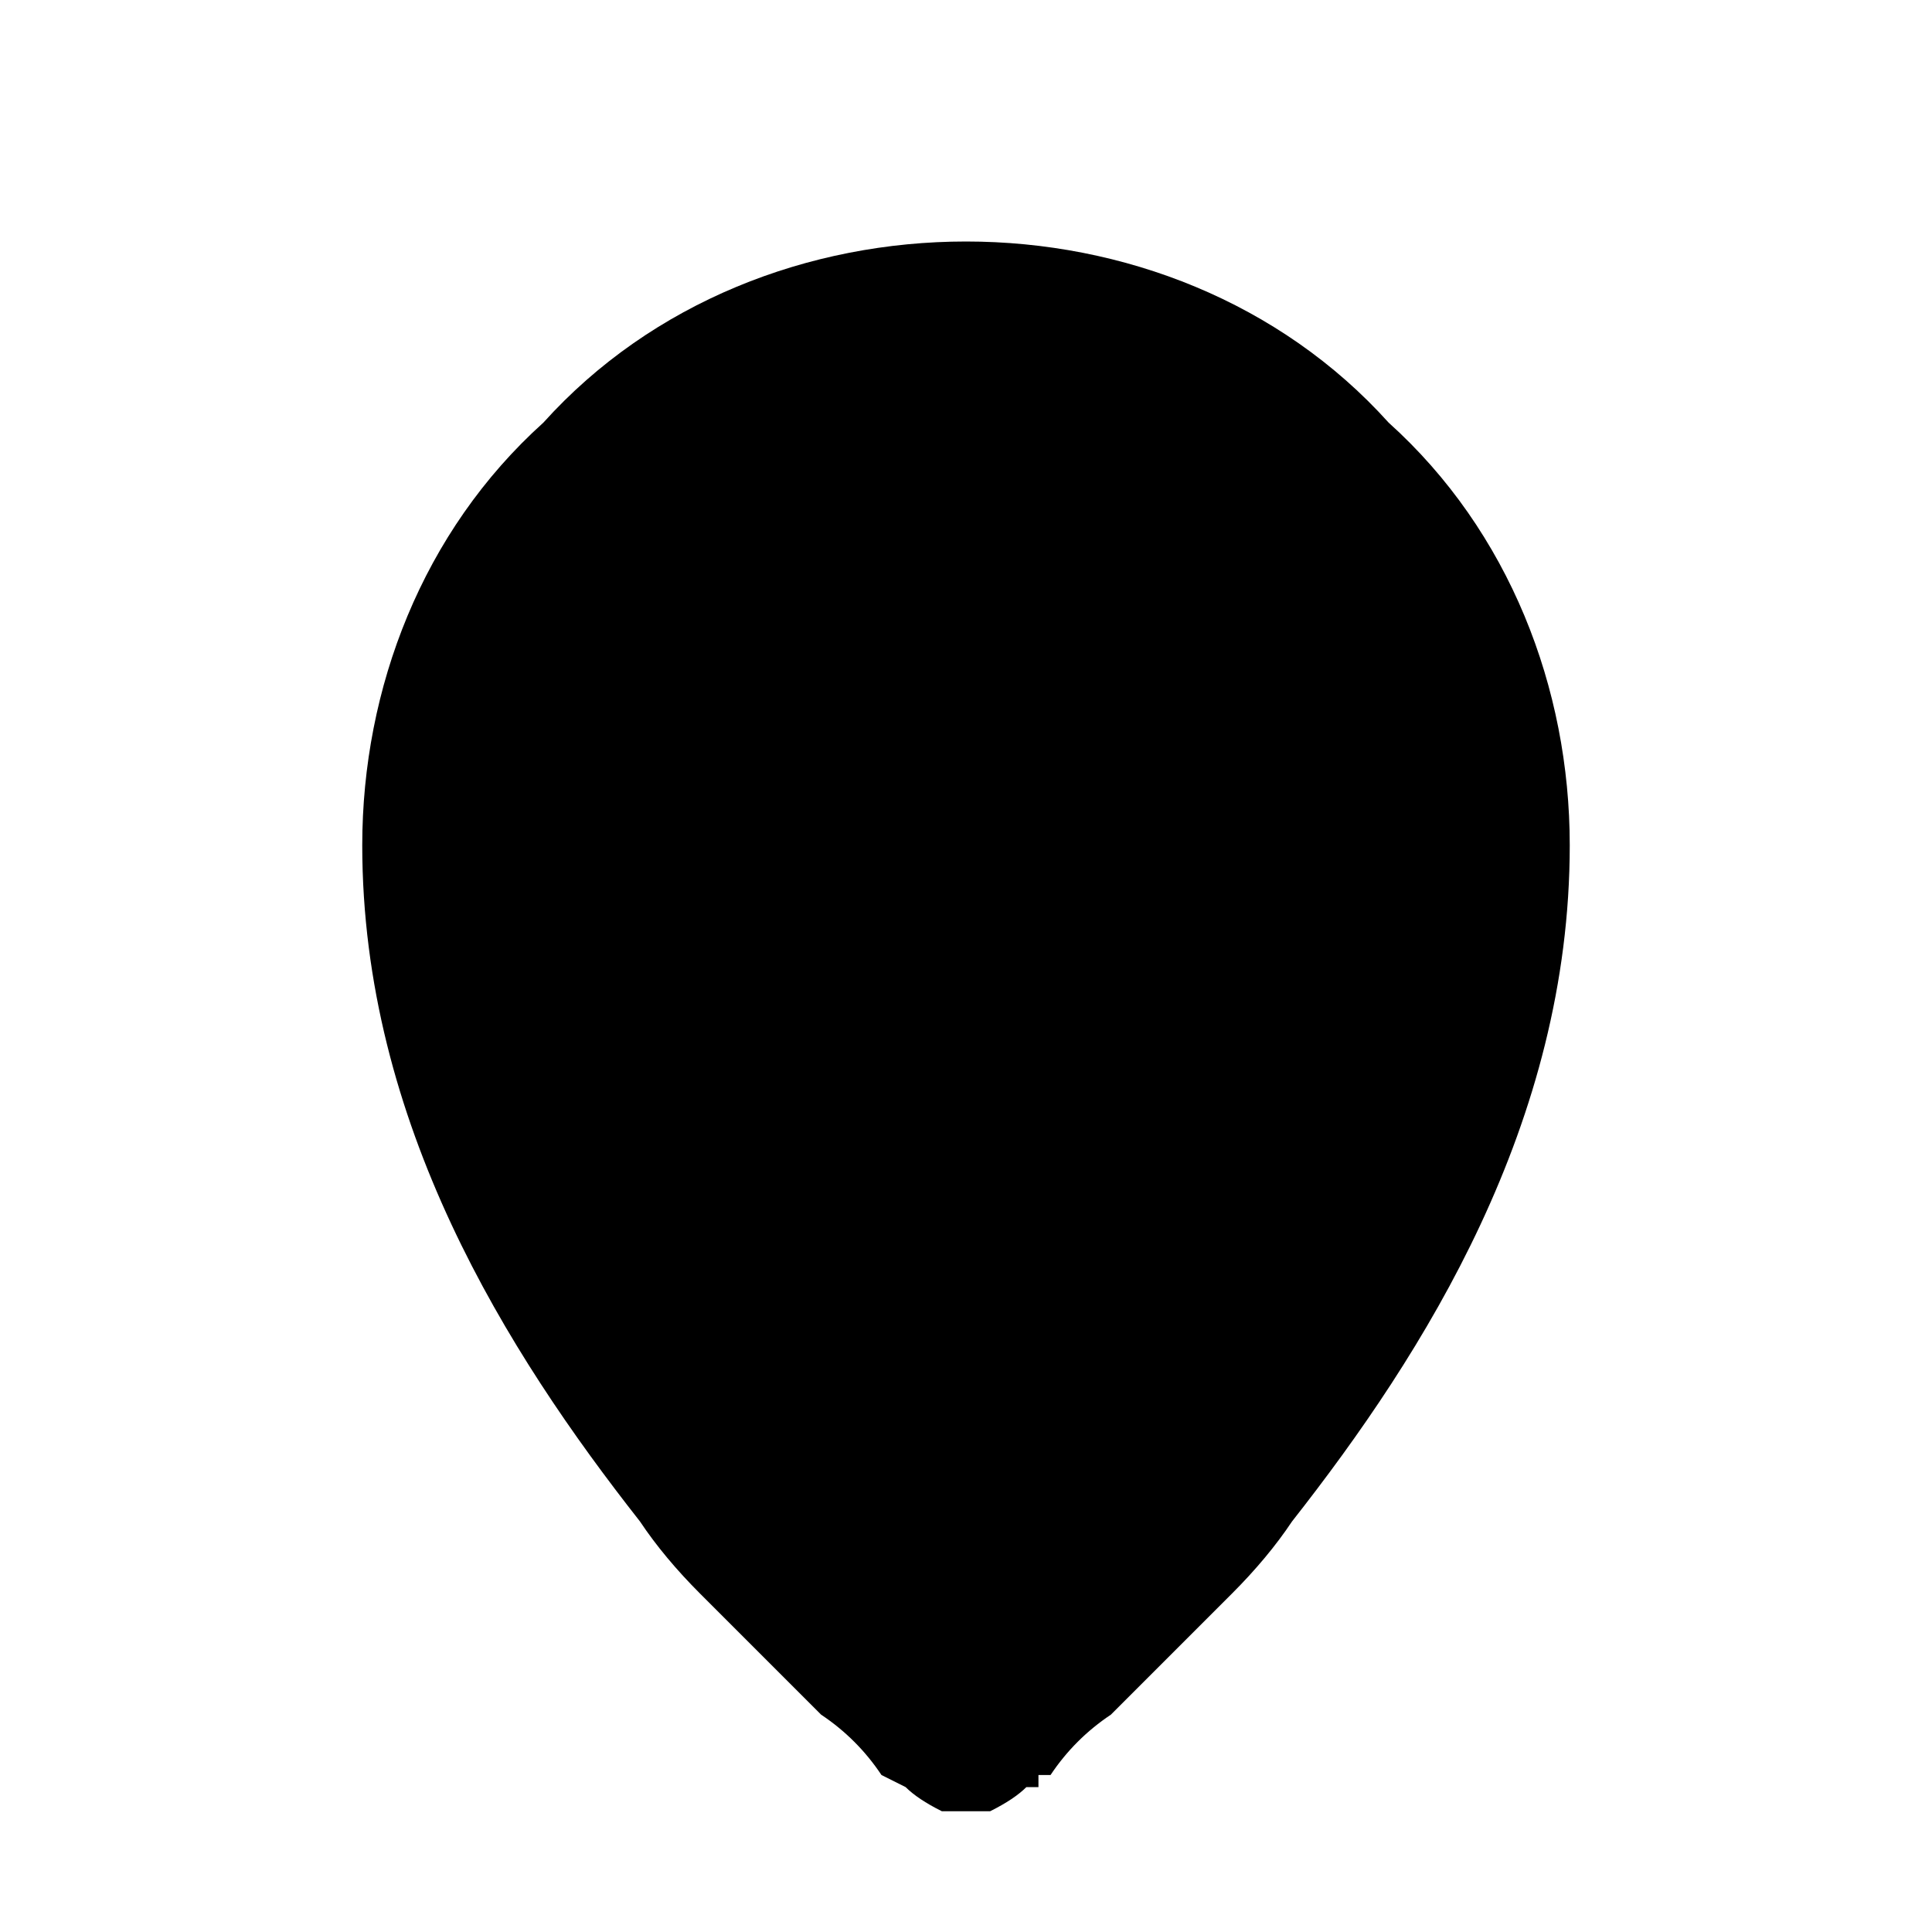
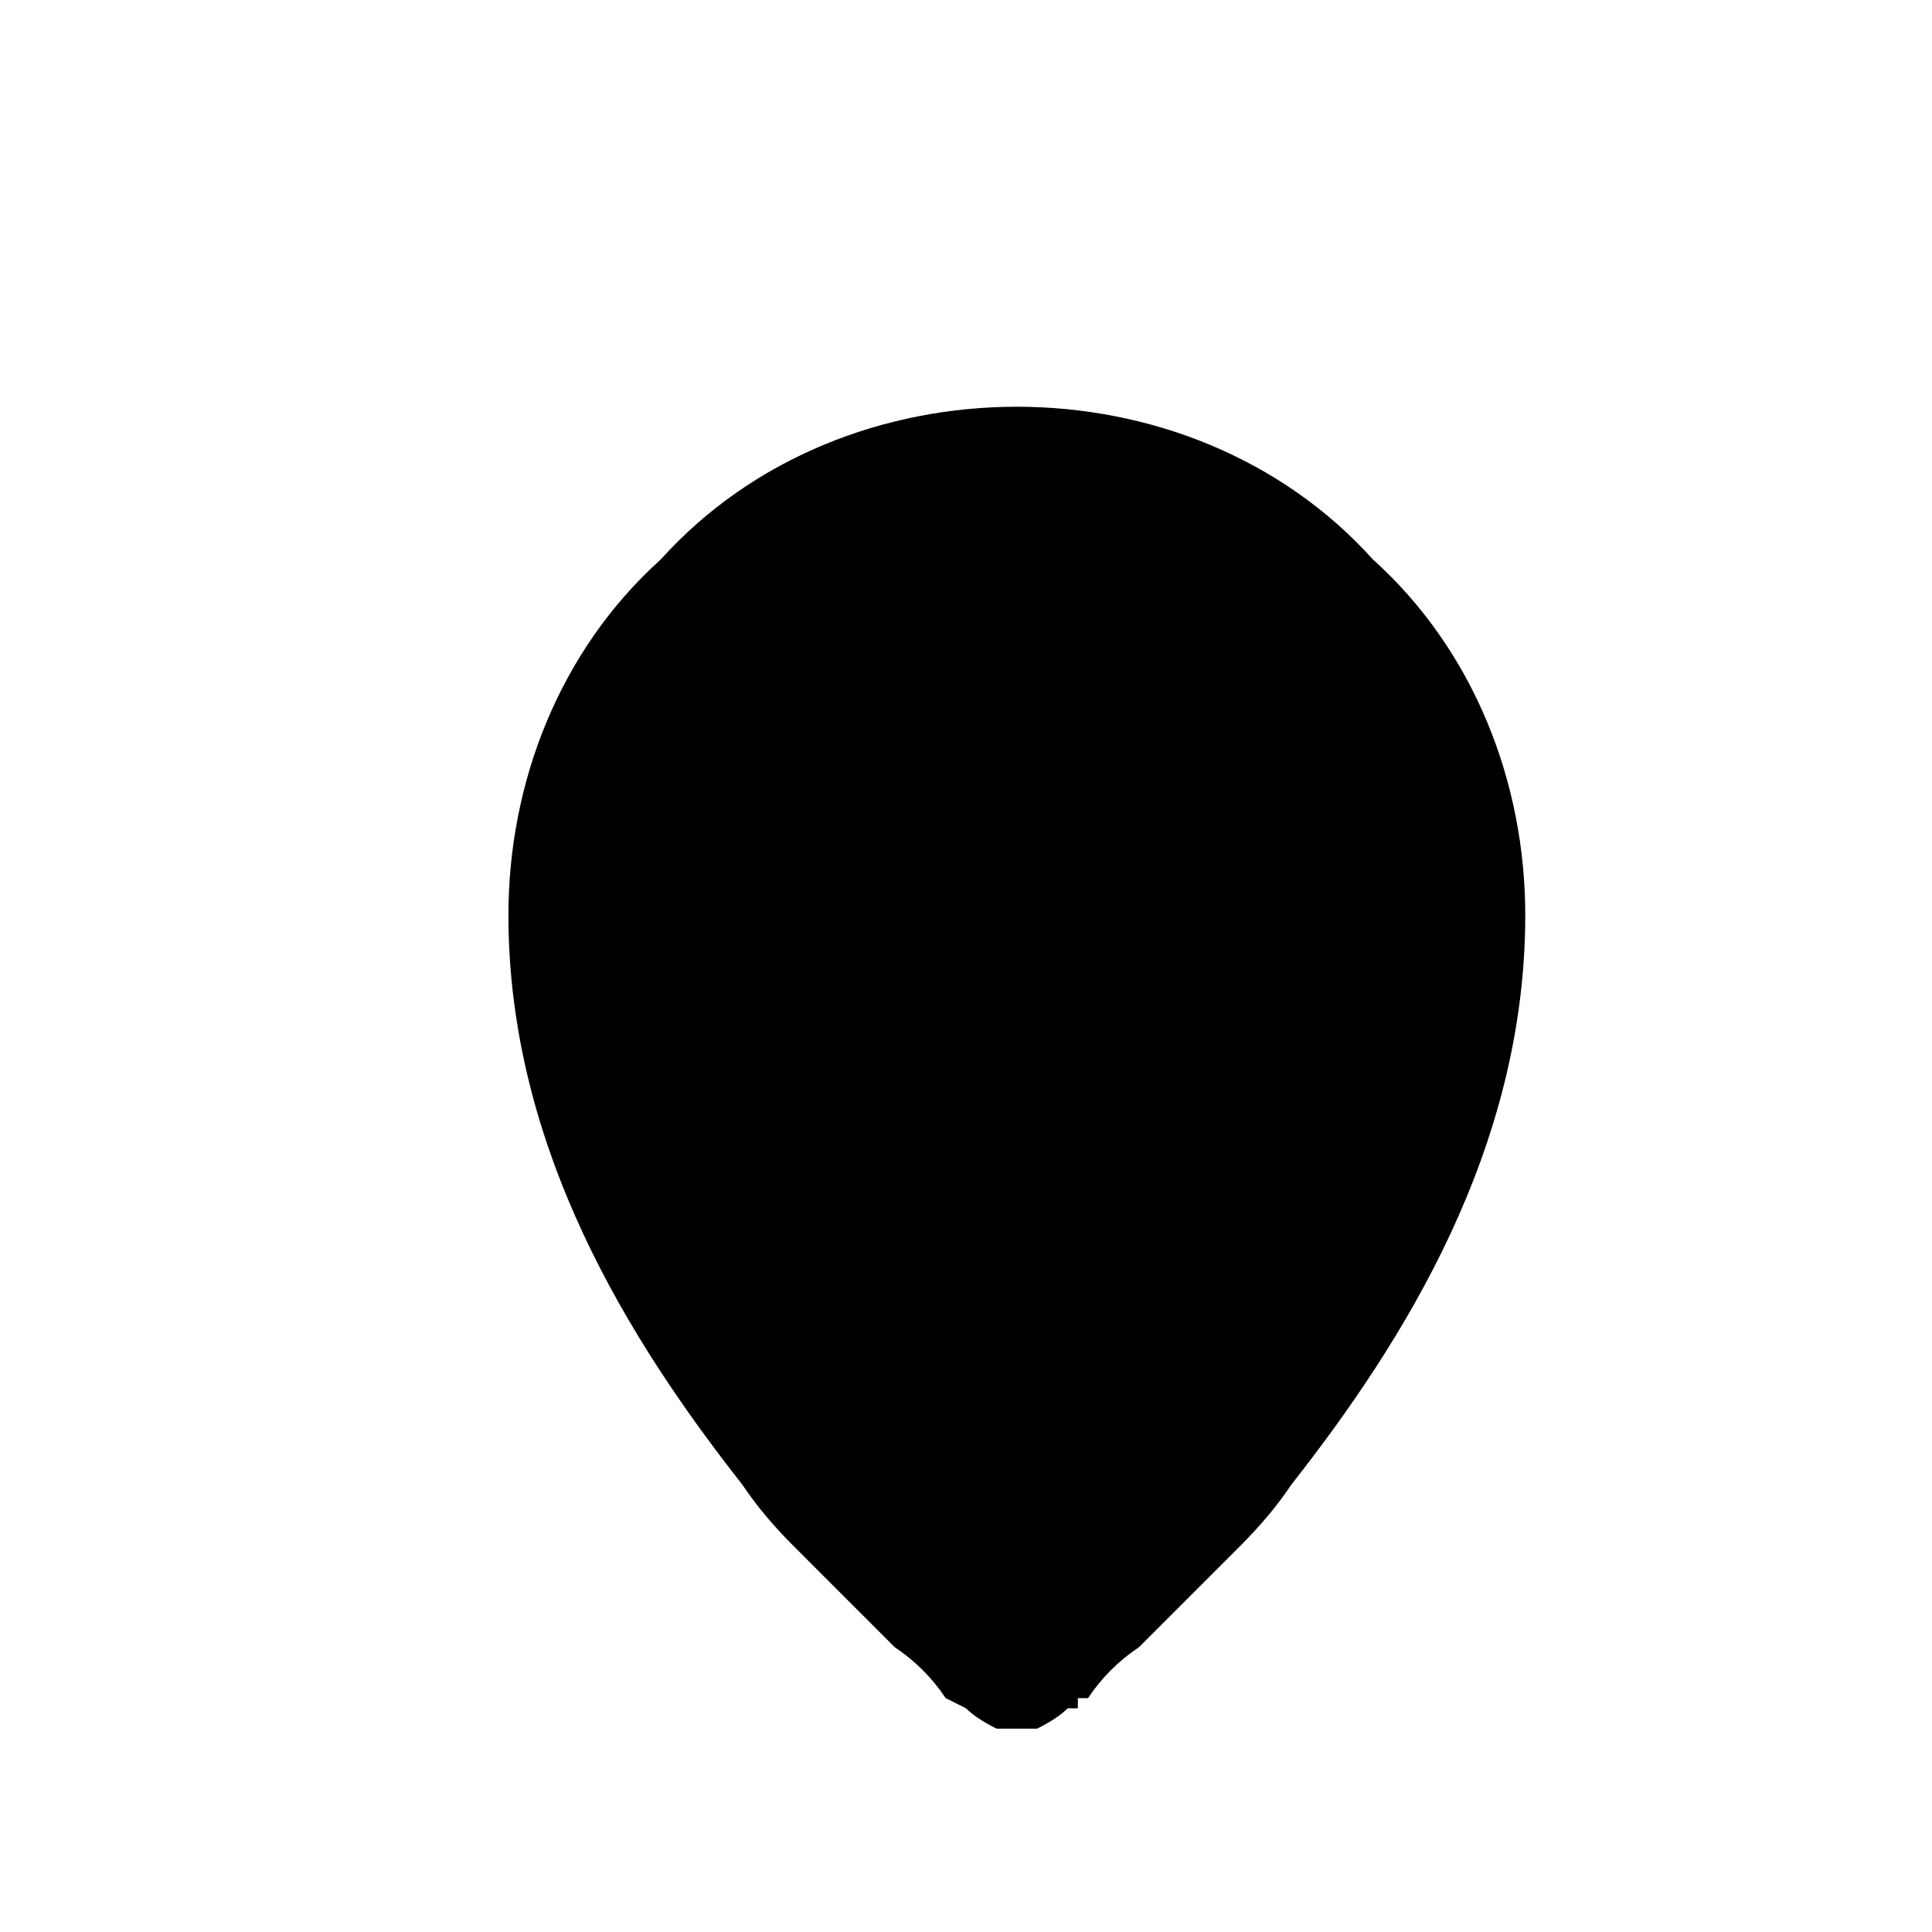
- <svg xmlns="http://www.w3.org/2000/svg" version="1.2" width="16" height="16">
-   <path fill-rule="evenodd" d="M7.5 14.8q.1.1.3.2h.4q.2-.1.3-.2h.1v-.1h.1q.2-.3.5-.5l.5-.5.5-.5q.3-.3.5-.6C11.8 11.2 13 9.3 13 7c0-1.3-.5-2.6-1.5-3.5C10.6 2.5 9.3 2 8 2c-1.3 0-2.6.5-3.5 1.5C3.5 4.4 3 5.7 3 7c0 2.3 1.2 4.2 2.3 5.6q.2.3.5.6l.5.5.5.5q.3.2.5.5l.2.1z" fill="currentColor" />
+ <svg xmlns="http://www.w3.org/2000/svg" viewBox="0 0 19 19" height="19" width="19">
+   <rect fill="none" x="0" y="0" width="19" height="19" />
+   <path transform="translate(2 2)" d="M7.5 14.8q.1.1.3.2h.4q.2-.1.3-.2h.1v-.1h.1q.2-.3.5-.5l.5-.5.5-.5q.3-.3.5-.6C11.8 11.2 13 9.3 13 7c0-1.3-.5-2.6-1.5-3.5C10.6 2.5 9.3 2 8 2c-1.3 0-2.6.5-3.5 1.5C3.5 4.4 3 5.7 3 7c0 2.3 1.2 4.2 2.3 5.6q.2.3.5.6l.5.5.5.5q.3.2.5.5l.2.1z" fill="currentColor" />
</svg>
